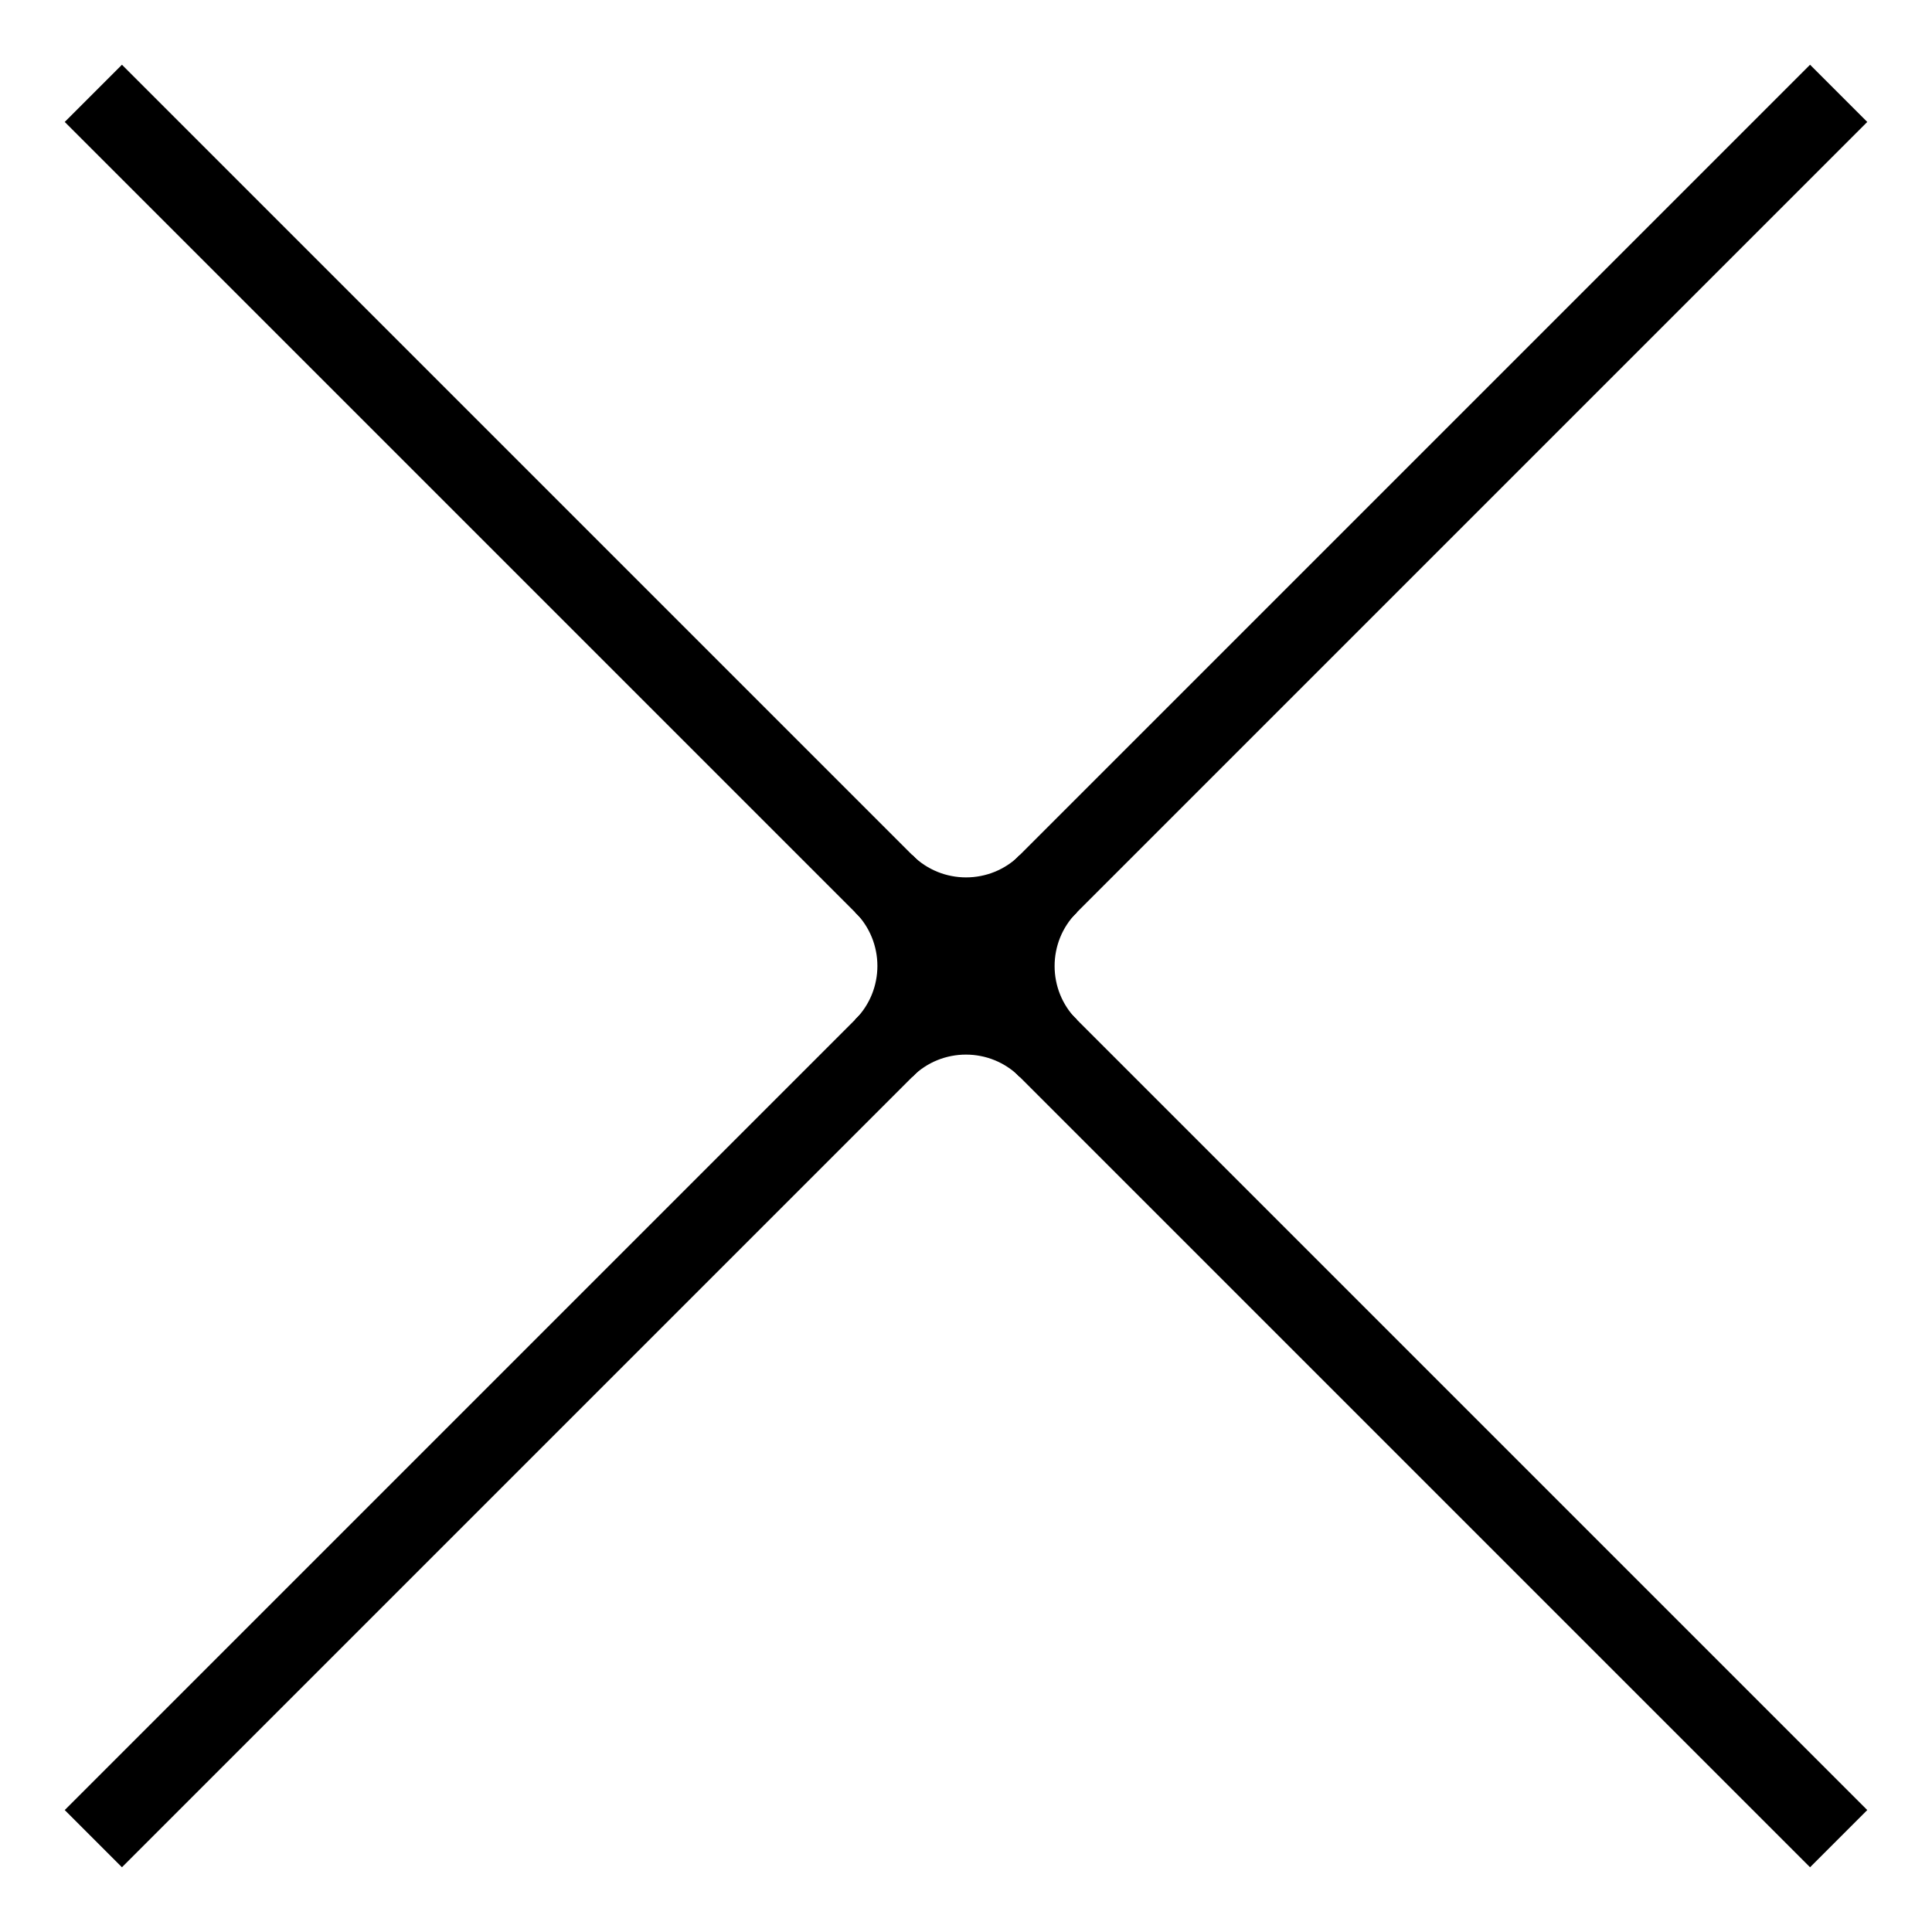
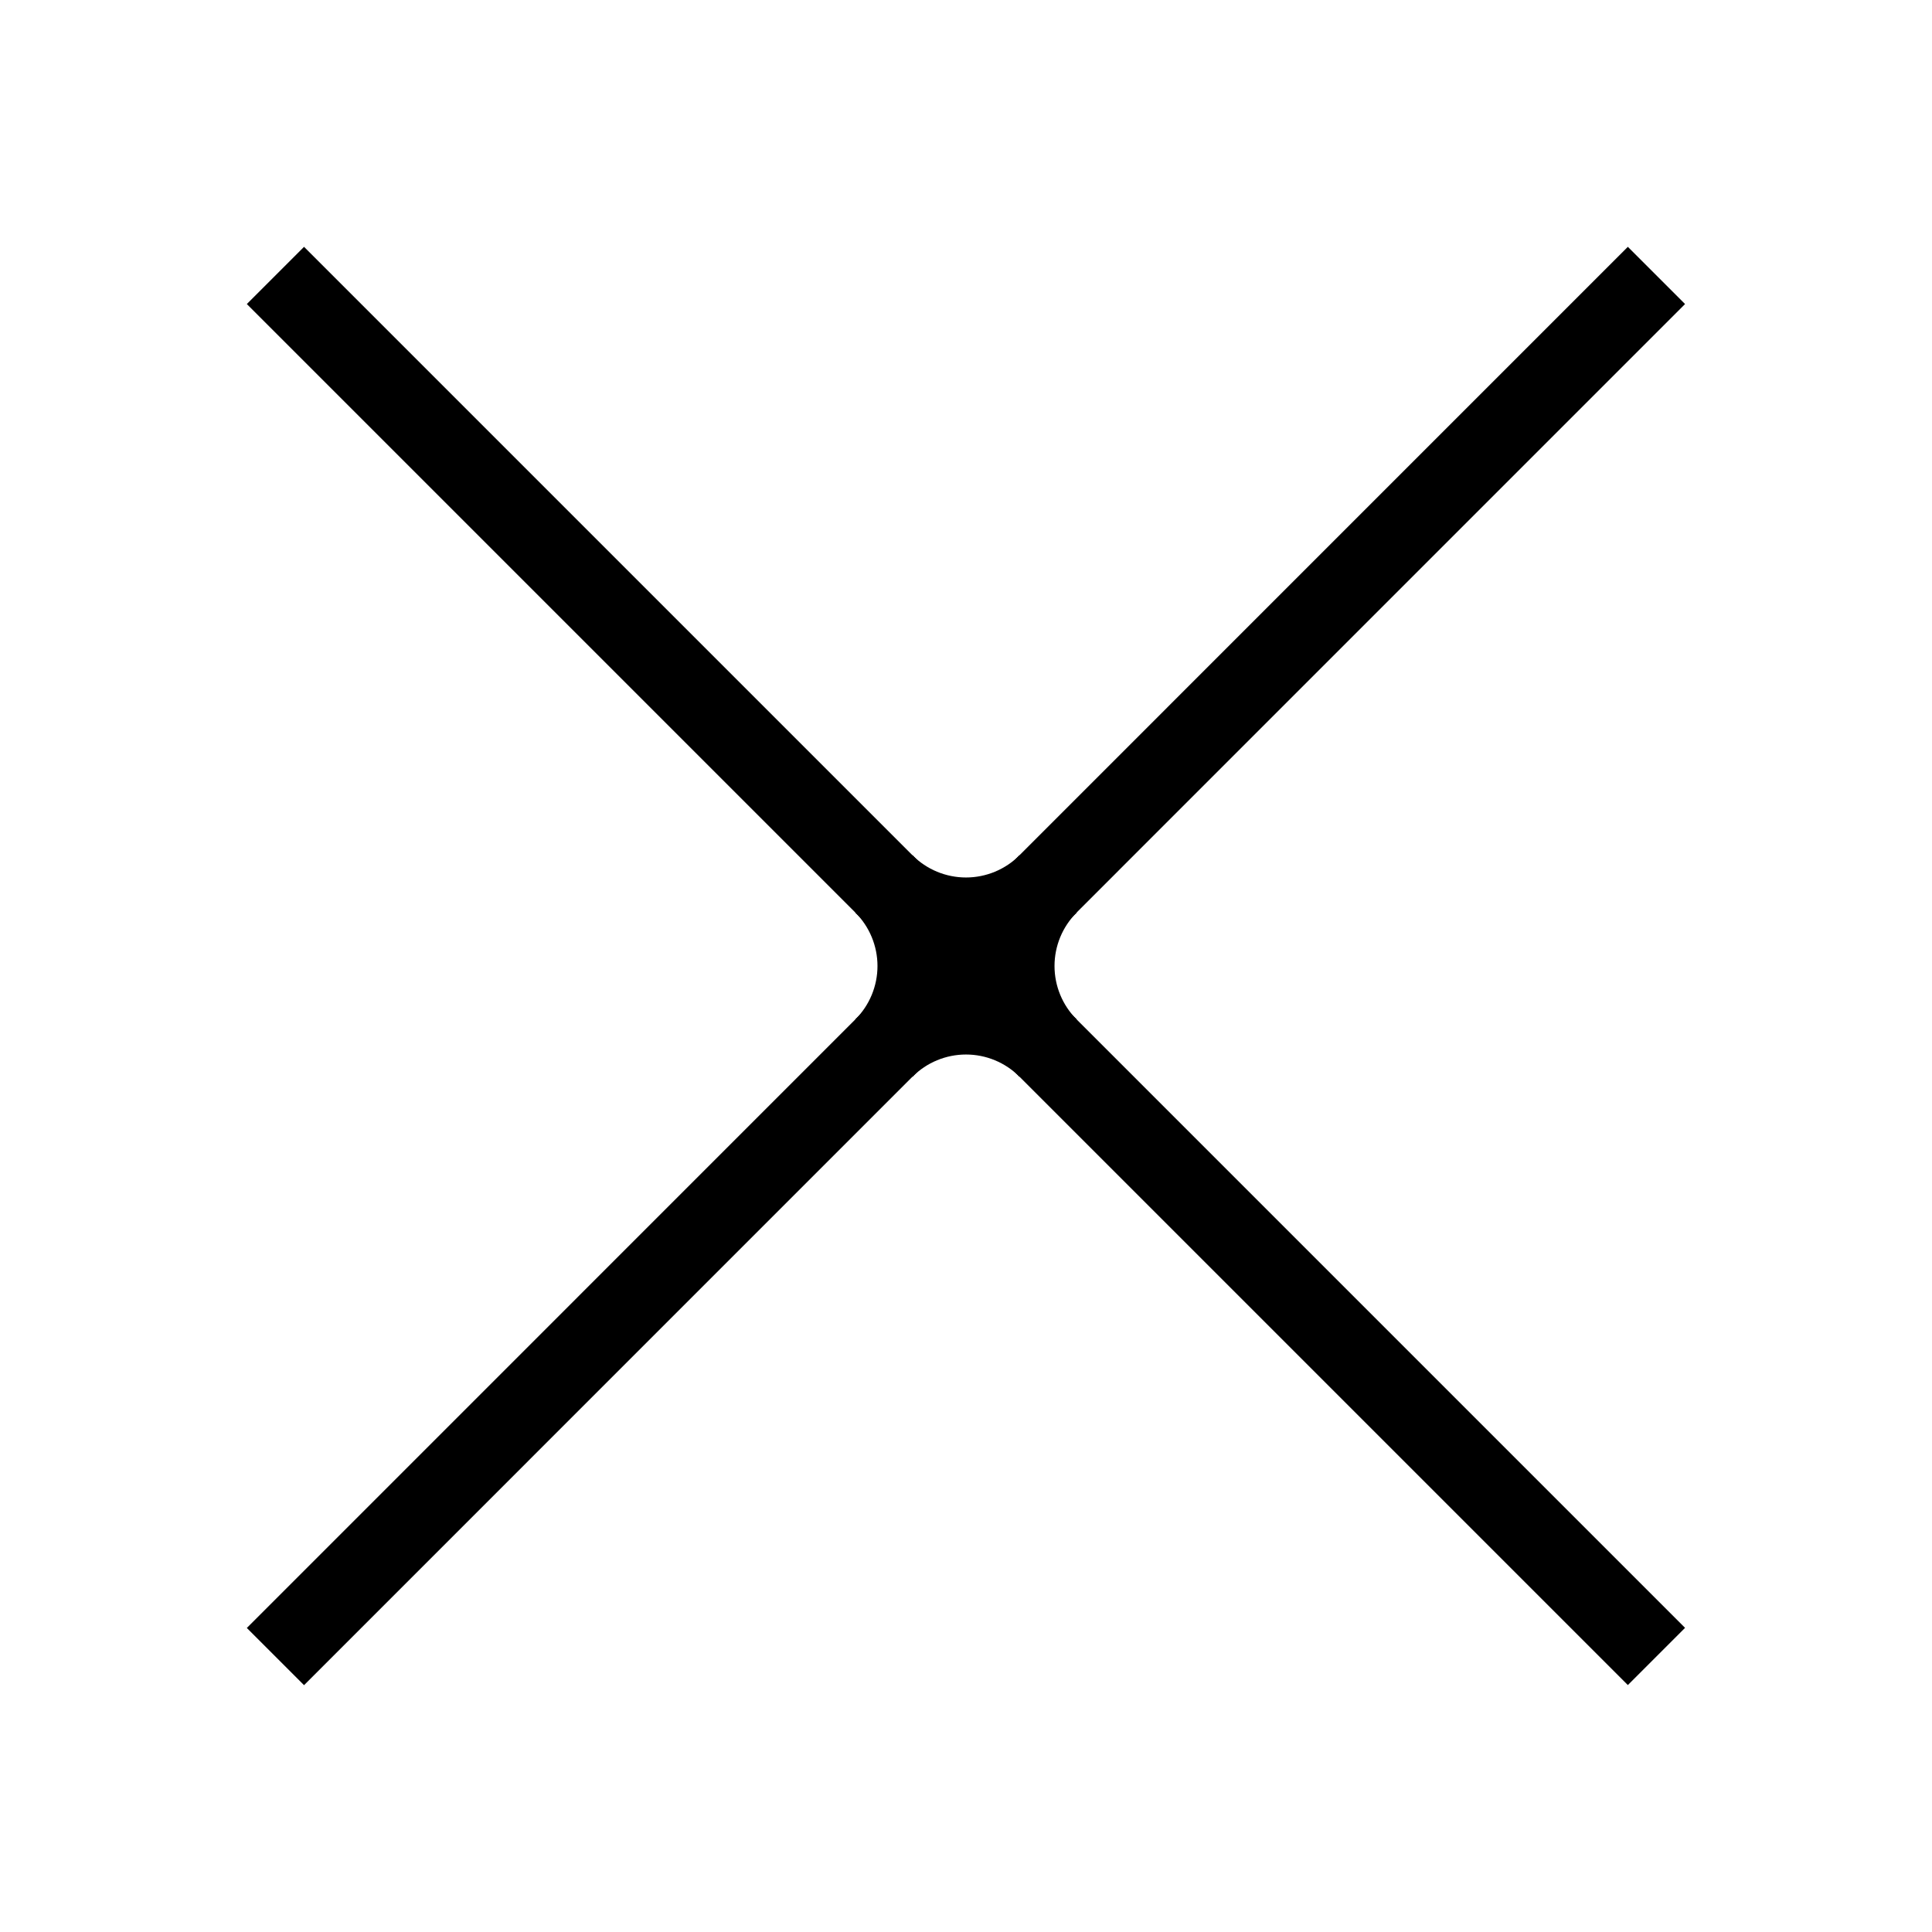
<svg xmlns="http://www.w3.org/2000/svg" width="16" height="16" stroke-width="0.67" viewBox="0 0 16 16">
-   <path fill="none" stroke="currentColor" stroke-width="0.67" d="M.773.773 15.227 15.227m0-14.454L.773 15.227" />
-   <path fill="currentColor" d="M8.681 8.681a.964.964 0 0 0-1.363 0l.681-.681Z" />
-   <path fill="none" stroke="currentColor" stroke-width="0.67" d="M8.681 8.681a.964.964 0 0 0-1.363 0" />
-   <path fill="currentColor" d="M7.319 8.681a.964.964 0 0 0 0-1.363l.681.681Z" />
-   <path fill="none" stroke="currentColor" stroke-width="0.67" d="M7.319 8.681a.964.964 0 0 0 0-1.363" />
-   <path fill="currentColor" d="M7.319 7.319a.964.964 0 0 0 1.363 0l-.681.681Z" />
-   <path fill="none" stroke="currentColor" stroke-width="0.67" d="M7.319 7.319a.964.964 0 0 0 1.363 0" />
-   <path fill="currentColor" d="M8.681 7.319a.964.964 0 0 0 0 1.363l-.681-.681Z" />
-   <path fill="none" stroke="currentColor" stroke-width="0.67" d="M8.681 7.319a.964.964 0 0 0 0 1.363" />
+   <path fill="none" stroke="currentColor" stroke-width="0.67" d="m2.281 2.281 11.437 11.437m0-11.437L2.281 13.719" />
+   <path fill="currentColor" d="M8.68 8.68a.961.961 0 0 0-1.36 0l.68-.68Z" />
+   <path fill="none" stroke="currentColor" stroke-width="0.67" d="M8.68 8.68a.961.961 0 0 0-1.36 0" />
+   <path fill="currentColor" d="M7.32 8.68a.961.961 0 0 0 0-1.36l.68.68Z" />
+   <path fill="none" stroke="currentColor" stroke-width="0.67" d="M7.32 8.68a.961.961 0 0 0 0-1.36" />
+   <path fill="currentColor" d="M7.32 7.32a.961.961 0 0 0 1.36 0l-.68.68Z" />
+   <path fill="none" stroke="currentColor" stroke-width="0.67" d="M7.32 7.32a.961.961 0 0 0 1.36 0" />
+   <path fill="currentColor" d="M8.68 7.32a.961.961 0 0 0 0 1.36l-.68-.68Z" />
+   <path fill="none" stroke="currentColor" stroke-width="0.67" d="M8.68 7.32a.961.961 0 0 0 0 1.36" />
</svg>
